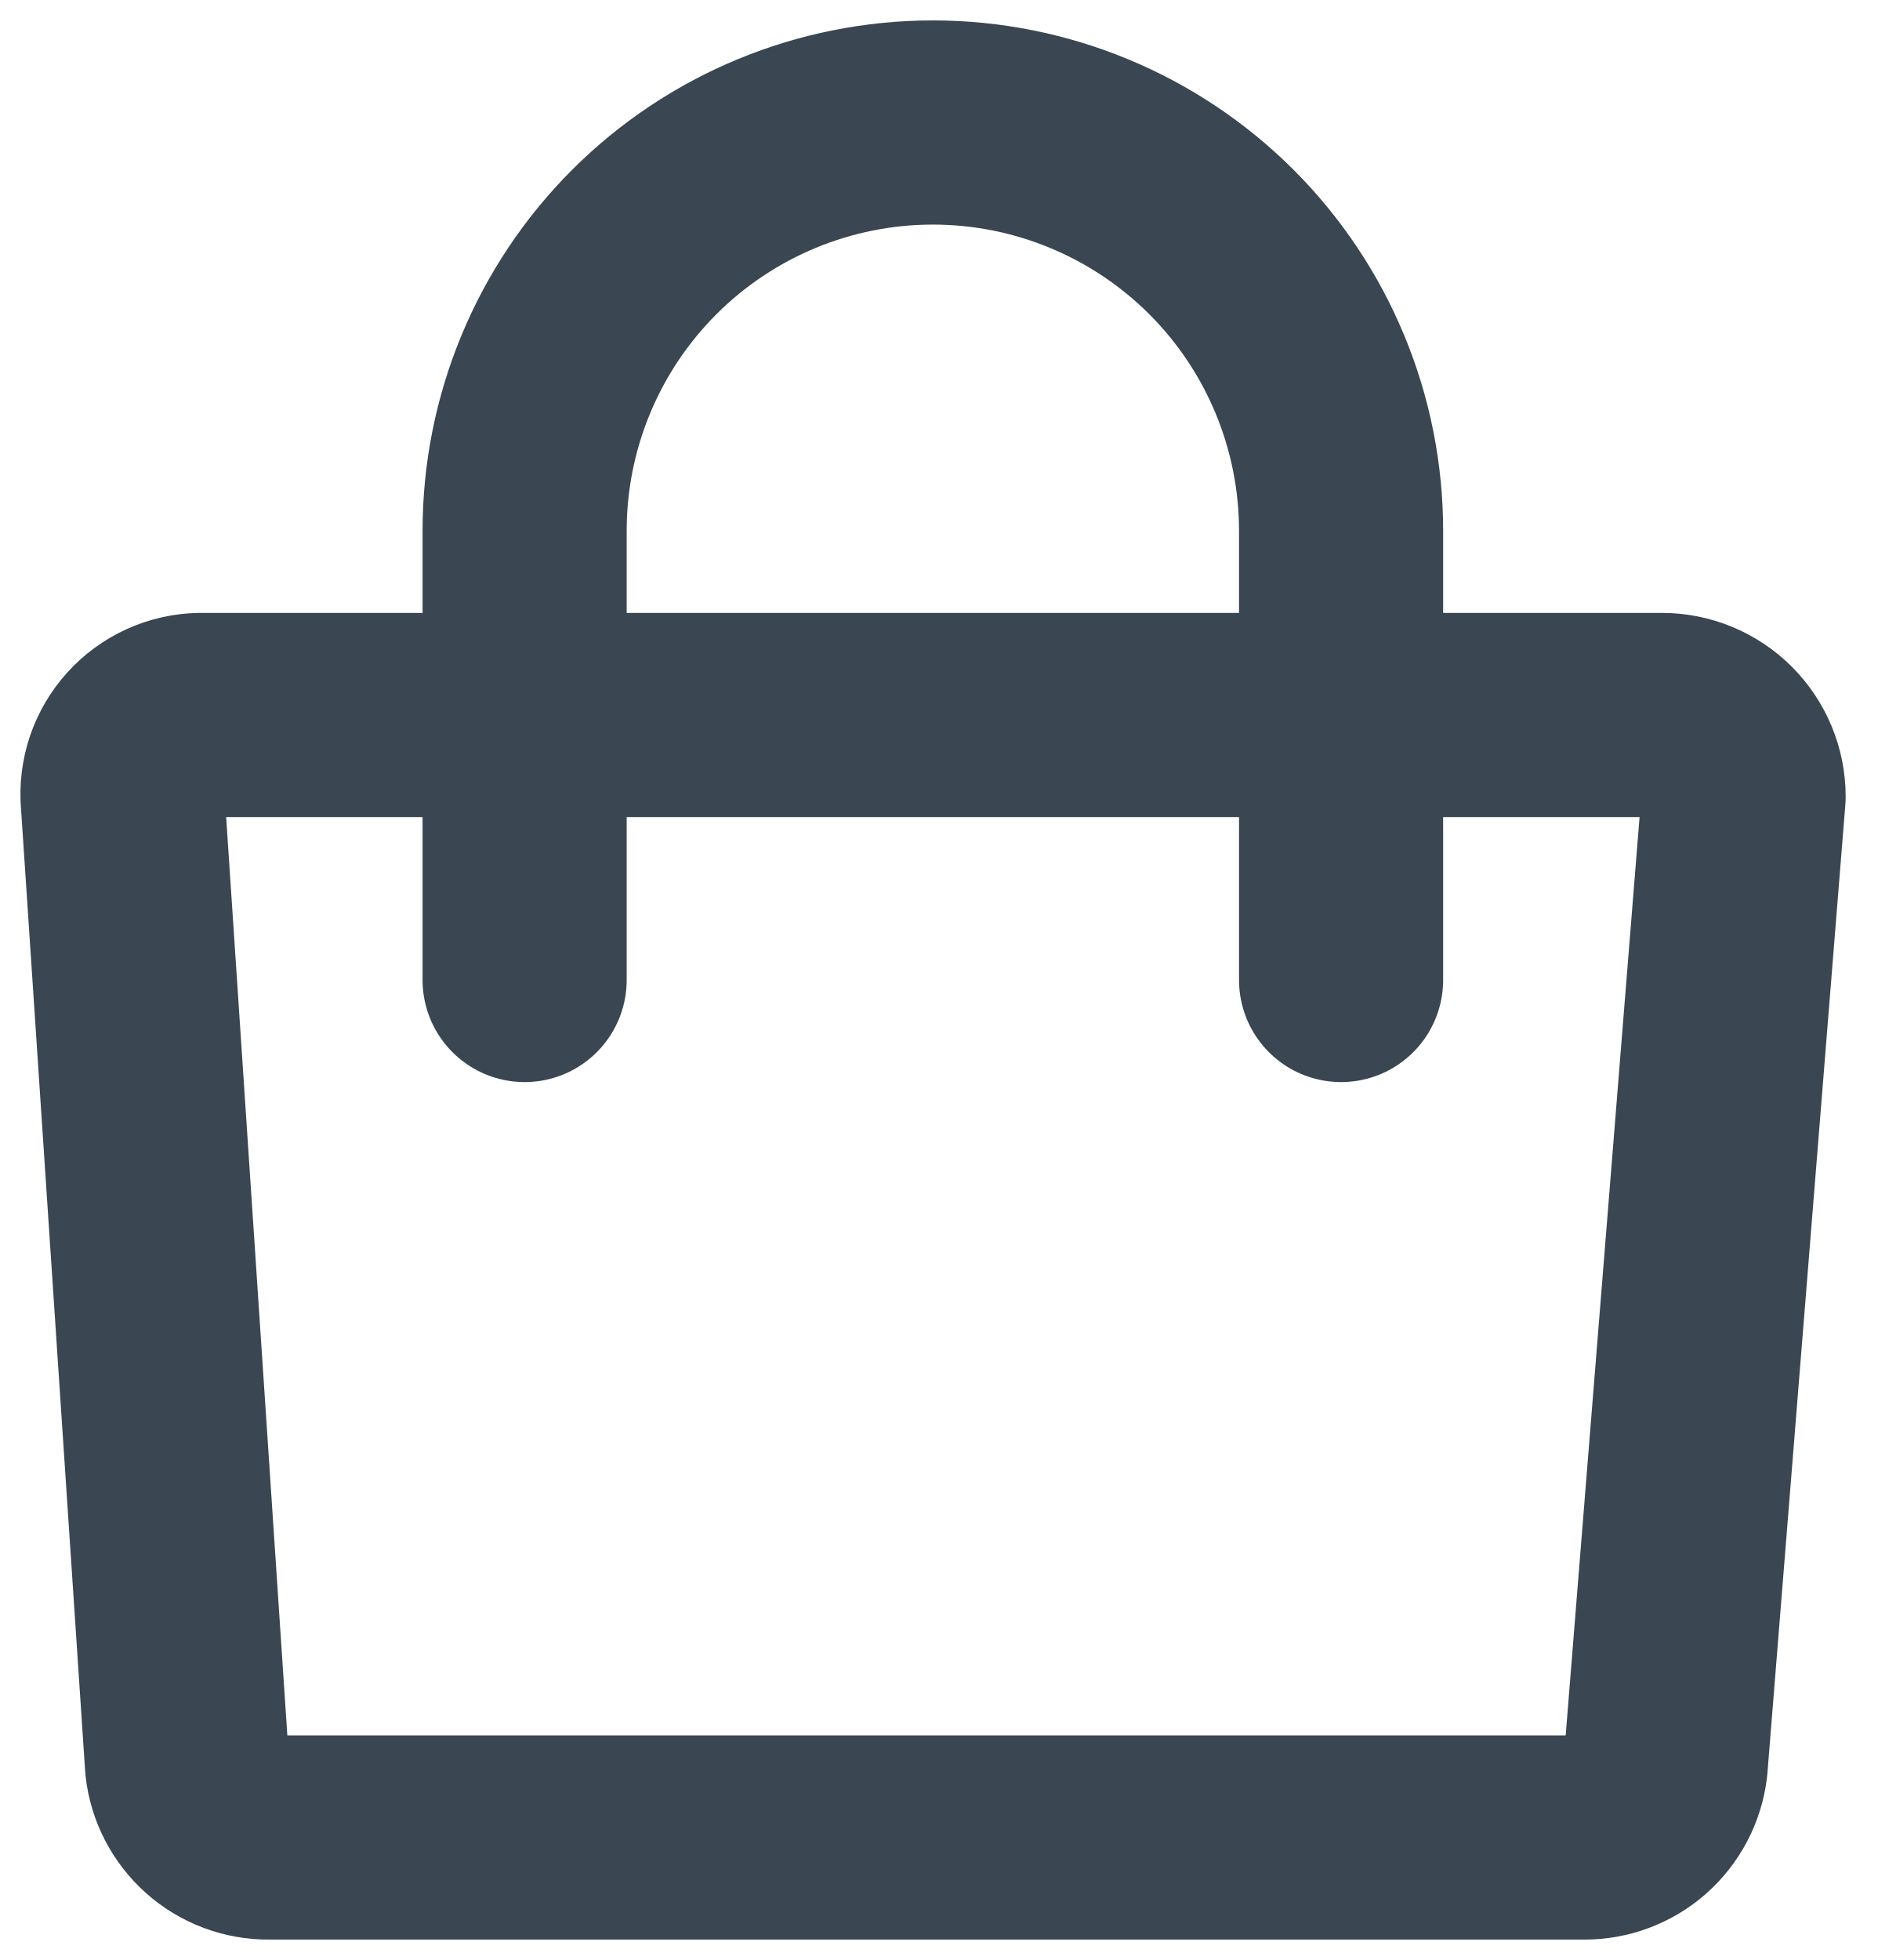
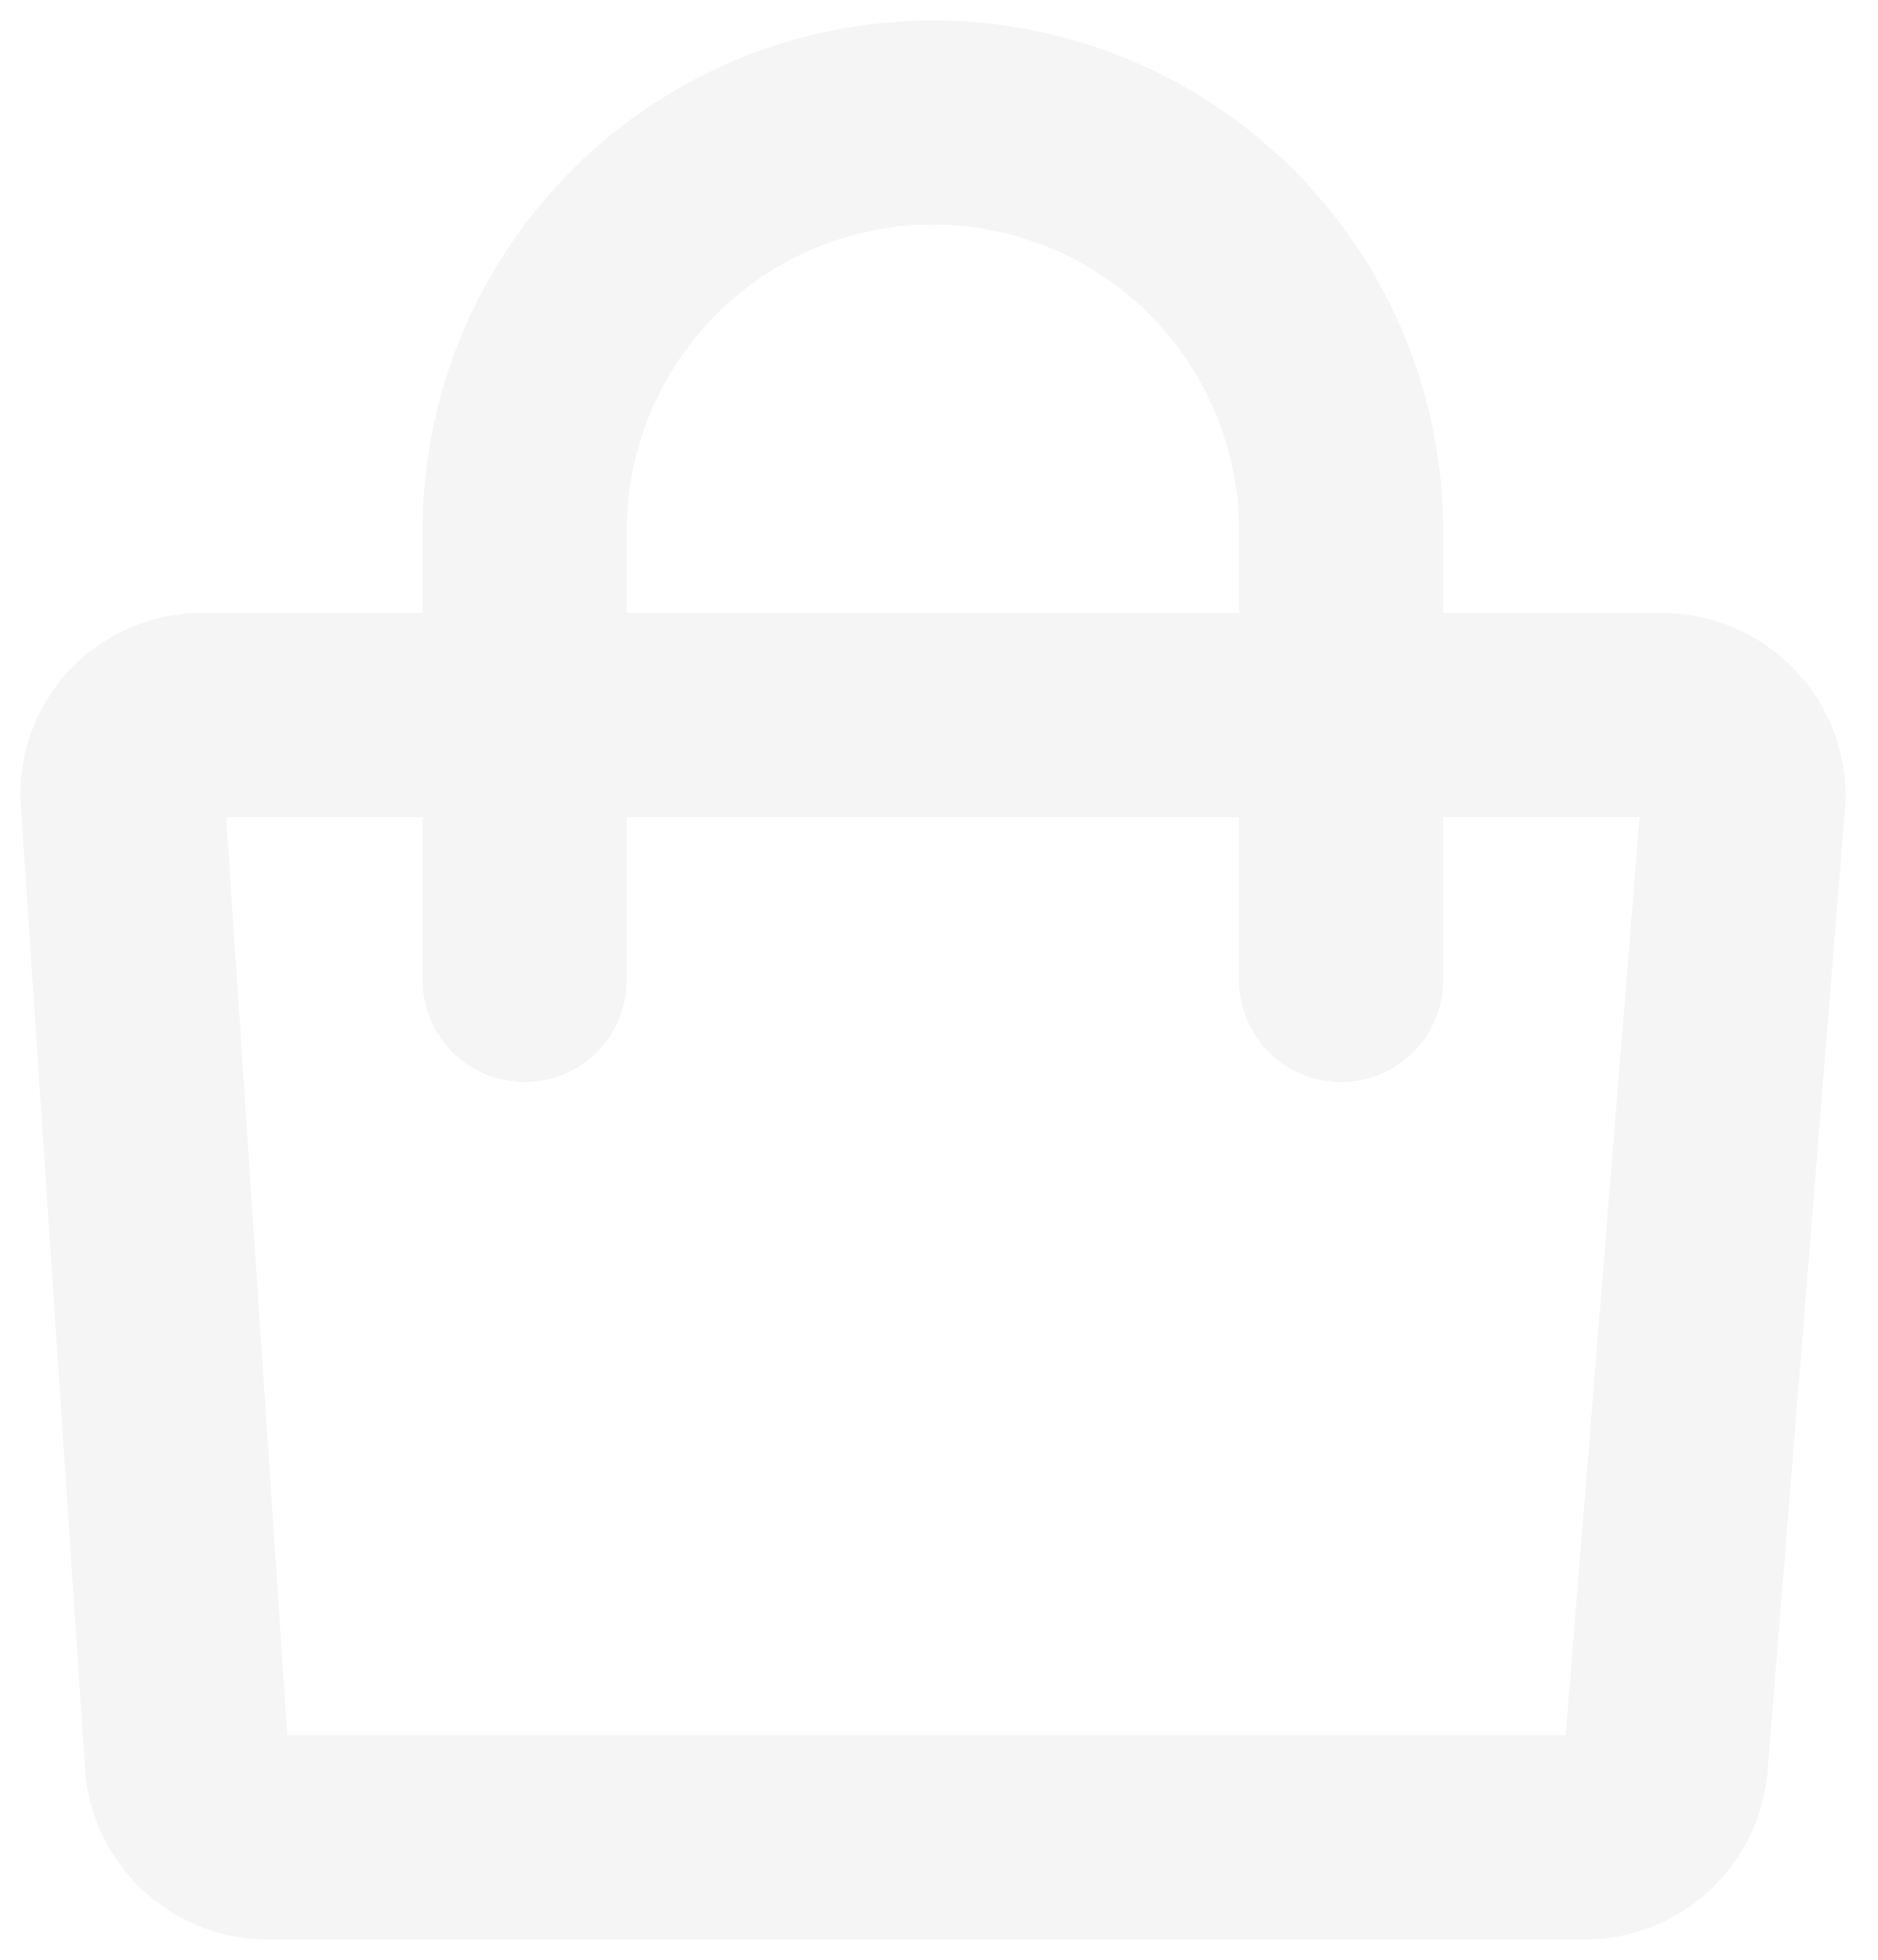
<svg xmlns="http://www.w3.org/2000/svg" width="46" height="48" viewBox="0 0 46 48" fill="none">
-   <path d="M38.801 45H6.581C6.087 45.003 5.608 44.823 5.239 44.494C4.87 44.165 4.635 43.712 4.581 43.22L3.001 19.51C2.993 19.245 3.039 18.981 3.136 18.735C3.234 18.488 3.381 18.265 3.568 18.077C3.756 17.89 3.979 17.743 4.226 17.645C4.472 17.548 4.736 17.502 5.001 17.51H40.711C41.241 17.51 41.75 17.721 42.125 18.096C42.5 18.471 42.711 18.98 42.711 19.51L40.801 43.24C40.742 43.728 40.505 44.177 40.137 44.502C39.768 44.826 39.292 45.004 38.801 45V45Z" stroke="#3A4651" stroke-width="5" stroke-linecap="round" stroke-linejoin="round" />
-   <path d="M12.851 24V13C12.851 10.348 13.905 7.804 15.78 5.929C17.655 4.054 20.199 3 22.851 3C25.503 3 28.047 4.054 29.922 5.929C31.797 7.804 32.851 10.348 32.851 13V24" stroke="#3A4651" stroke-width="5" stroke-linecap="round" stroke-linejoin="round" />
+   <path d="M38.801 45H6.581C6.087 45.003 5.608 44.823 5.239 44.494C4.87 44.165 4.635 43.712 4.581 43.22L3.001 19.51C2.993 19.245 3.039 18.981 3.136 18.735C3.234 18.488 3.381 18.265 3.568 18.077C3.756 17.89 3.979 17.743 4.226 17.645C4.472 17.548 4.736 17.502 5.001 17.51H40.711C41.241 17.51 41.75 17.721 42.125 18.096C42.5 18.471 42.711 18.98 42.711 19.51L40.801 43.24C40.742 43.728 40.505 44.177 40.137 44.502C39.768 44.826 39.292 45.004 38.801 45V45Z" stroke="#f5f5f5" stroke-width="5" stroke-linecap="round" stroke-linejoin="round" />
+   <path d="M12.851 24V13C12.851 10.348 13.905 7.804 15.78 5.929C17.655 4.054 20.199 3 22.851 3C25.503 3 28.047 4.054 29.922 5.929C31.797 7.804 32.851 10.348 32.851 13V24" stroke="#f5f5f5" stroke-width="5" stroke-linecap="round" stroke-linejoin="round" />
</svg>
